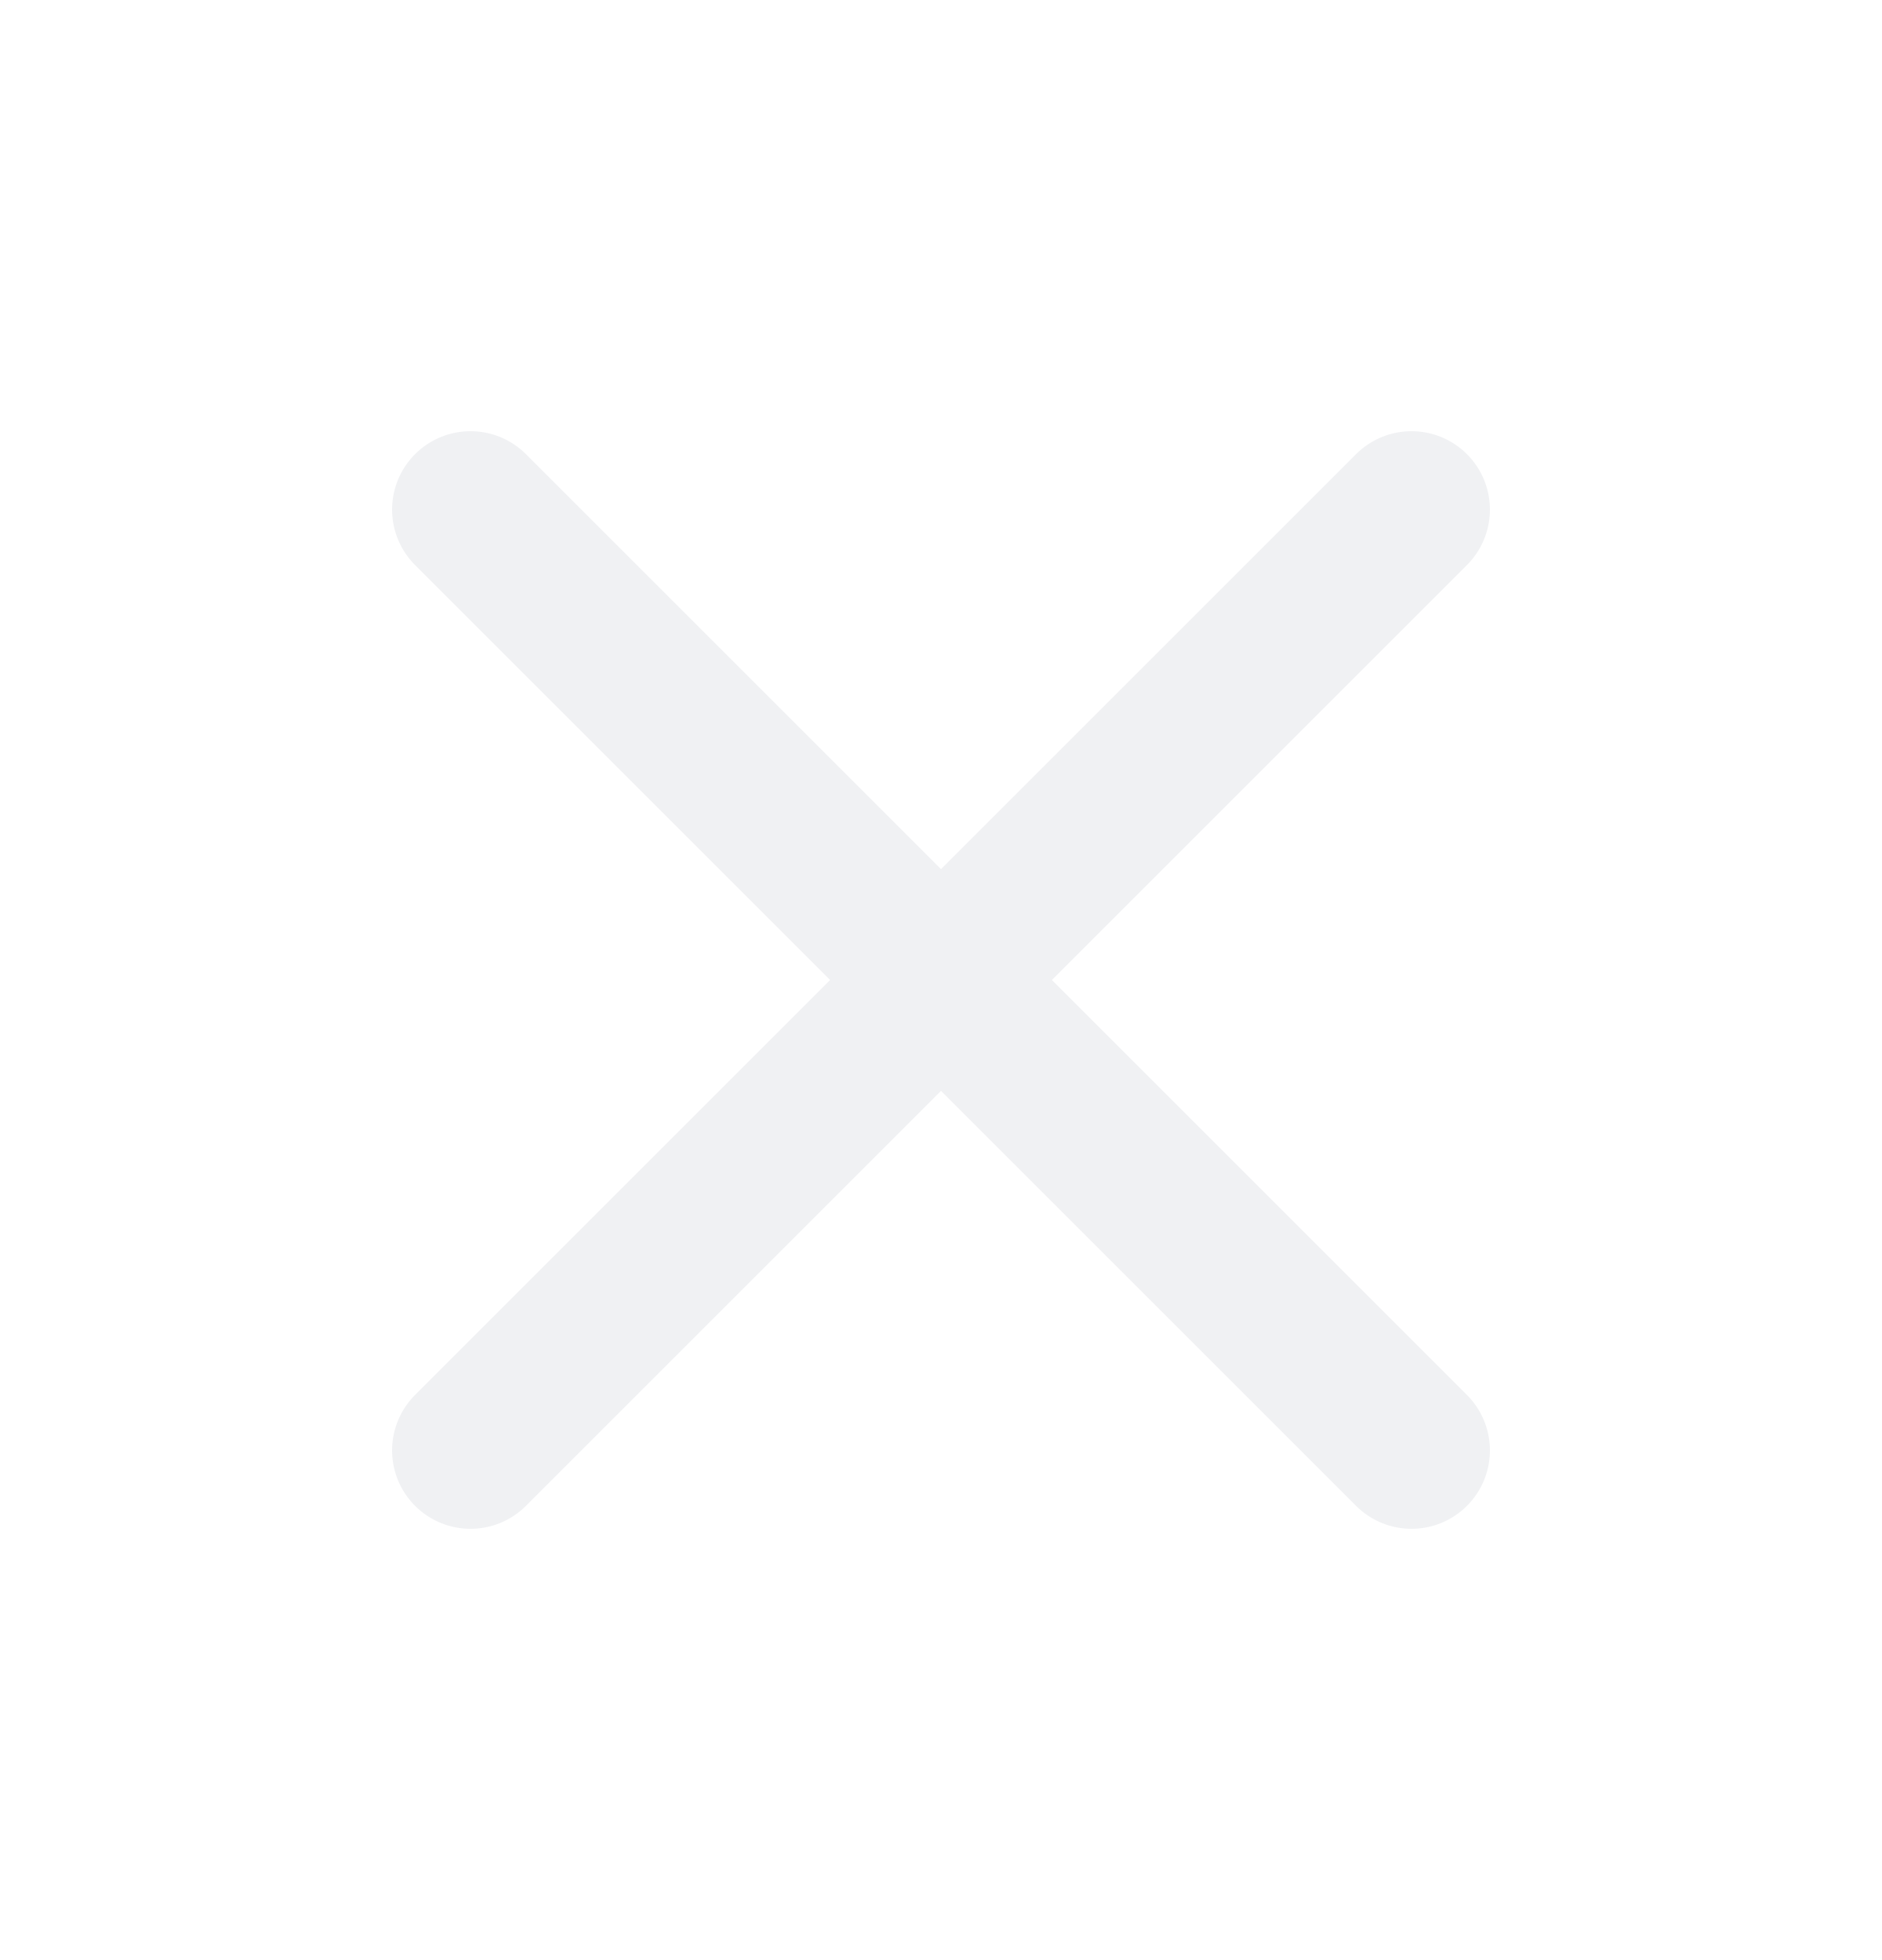
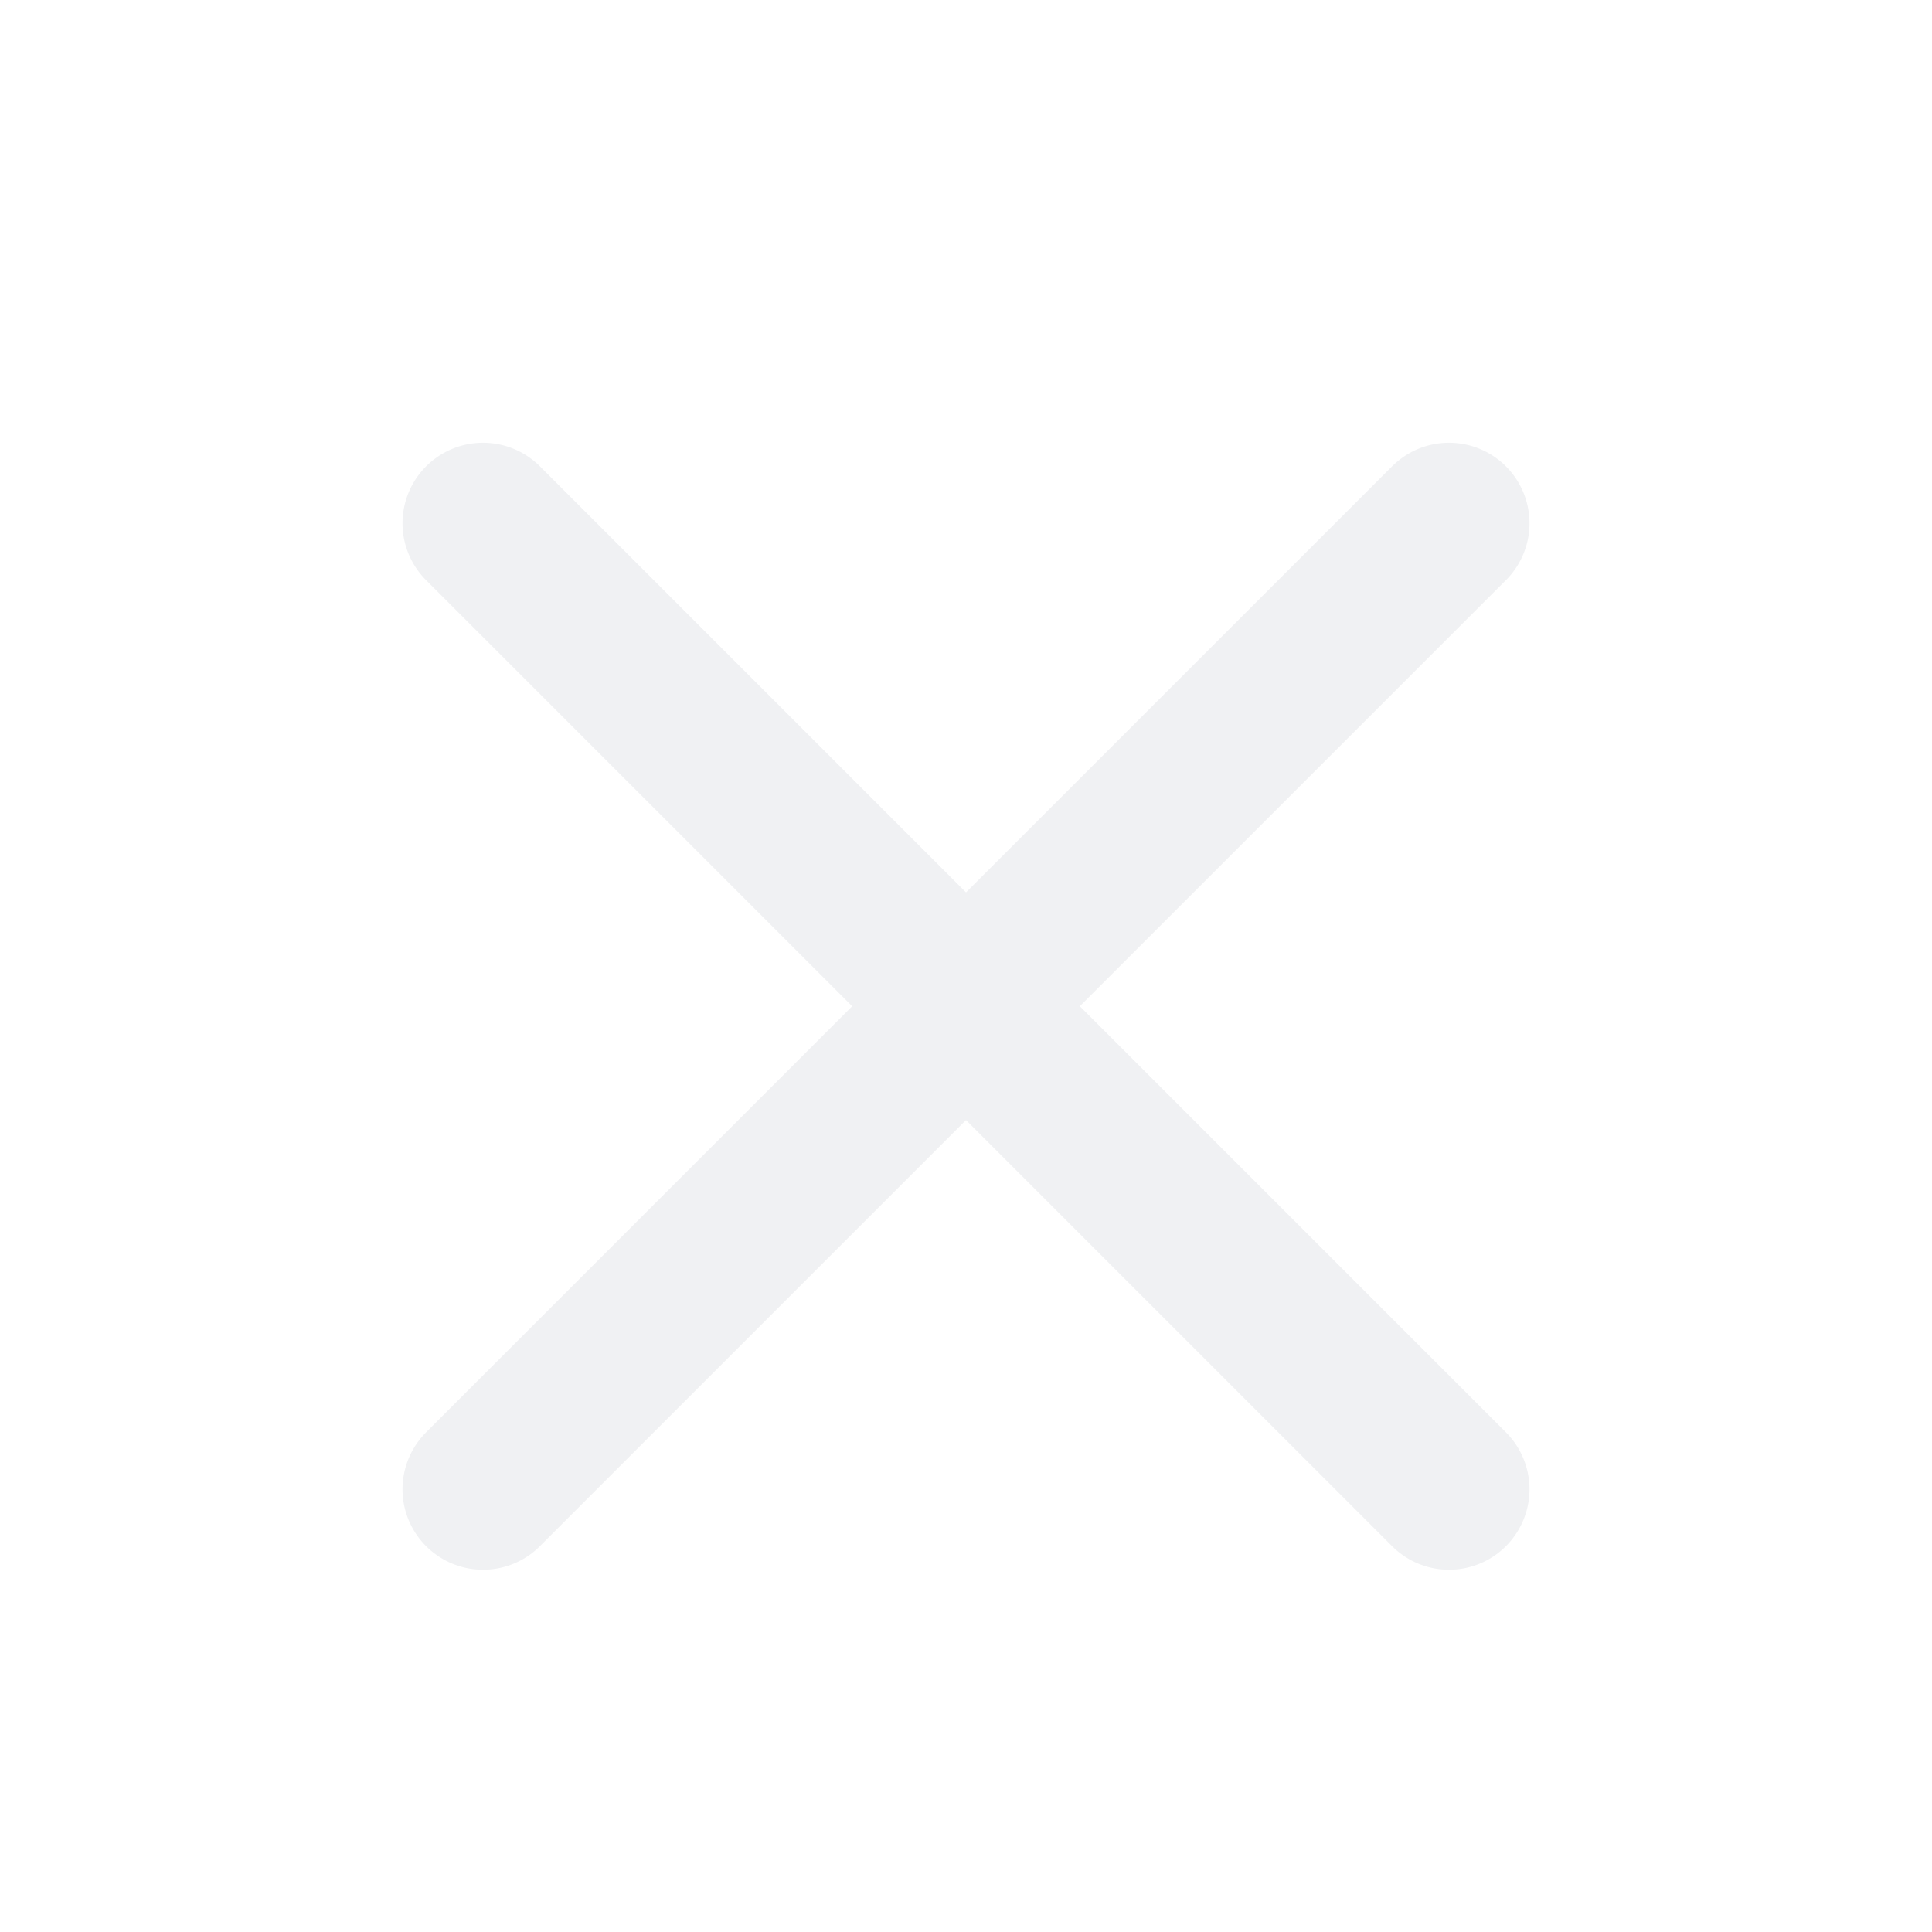
- <svg xmlns="http://www.w3.org/2000/svg" width="24" height="25" viewBox="0 0 24 25" fill="none">
+ <svg xmlns="http://www.w3.org/2000/svg" width="24" height="24" viewBox="0 0 24 24" fill="none">
  <path d="M18 6.5L6 18.5" stroke="#F0F1F3" stroke-width="2" stroke-linecap="round" stroke-linejoin="round" />
  <path d="M6 6.5L18 18.5" stroke="#F0F1F3" stroke-width="2" stroke-linecap="round" stroke-linejoin="round" />
</svg>
